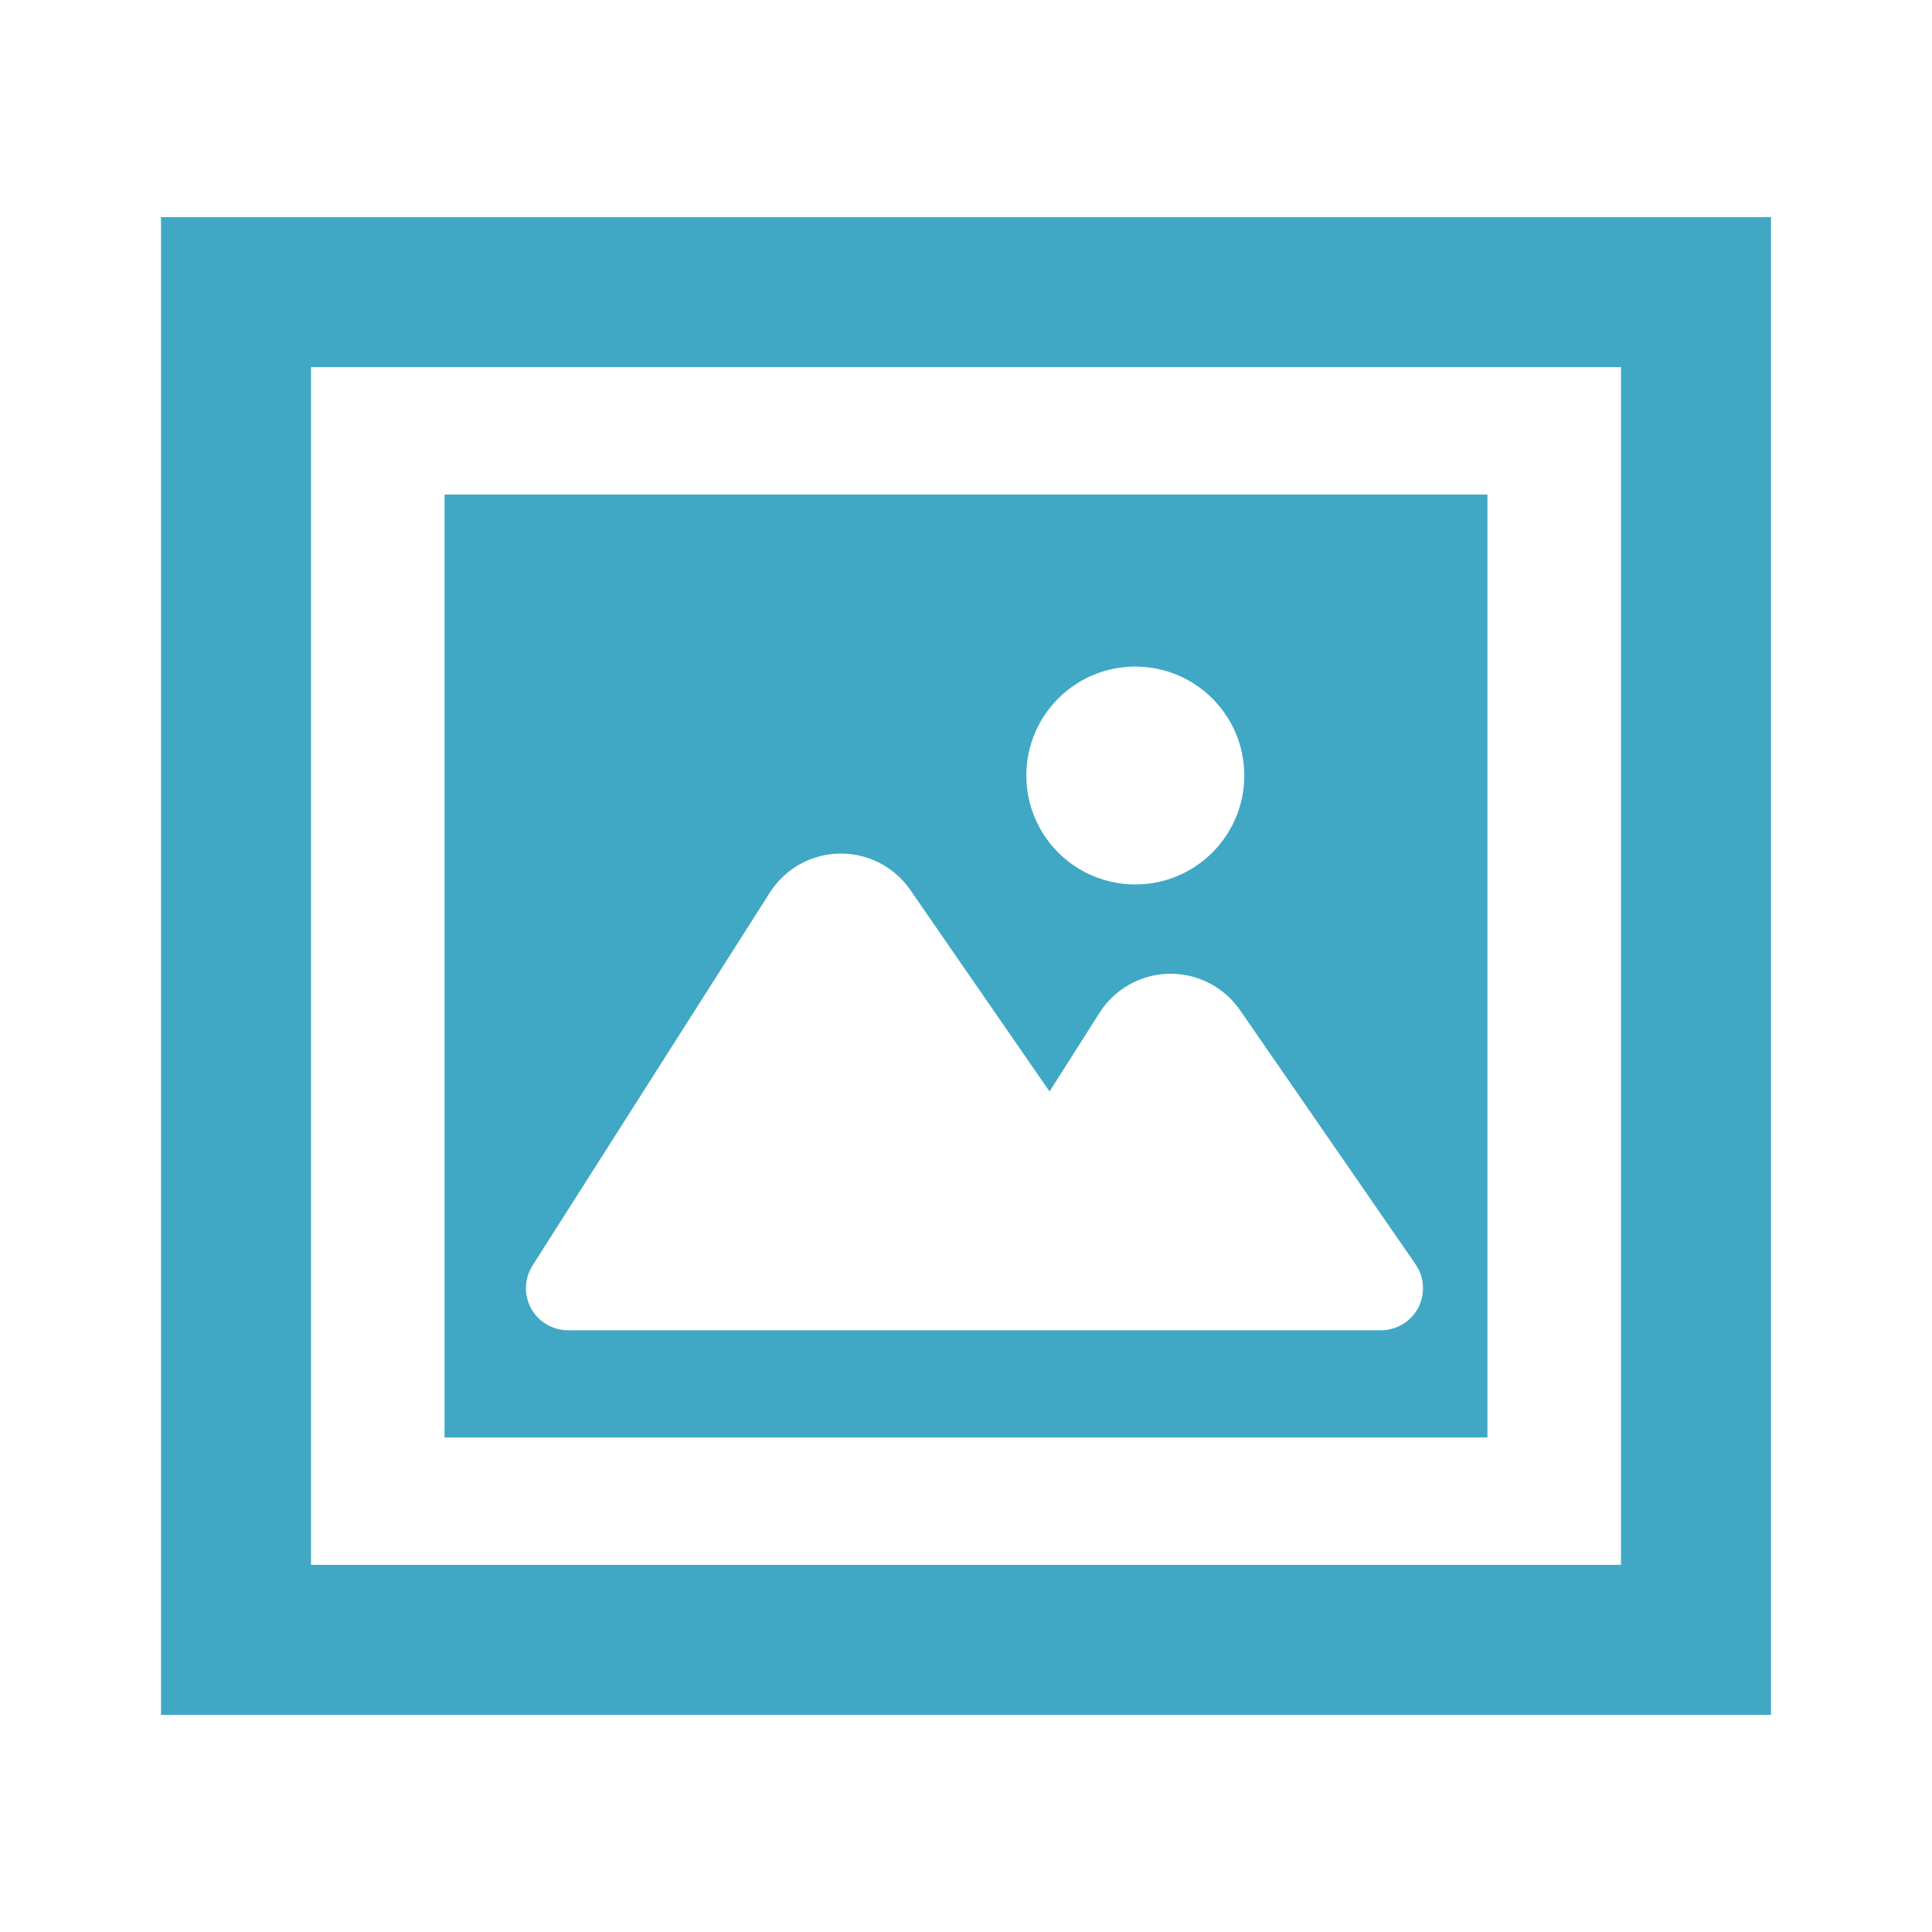
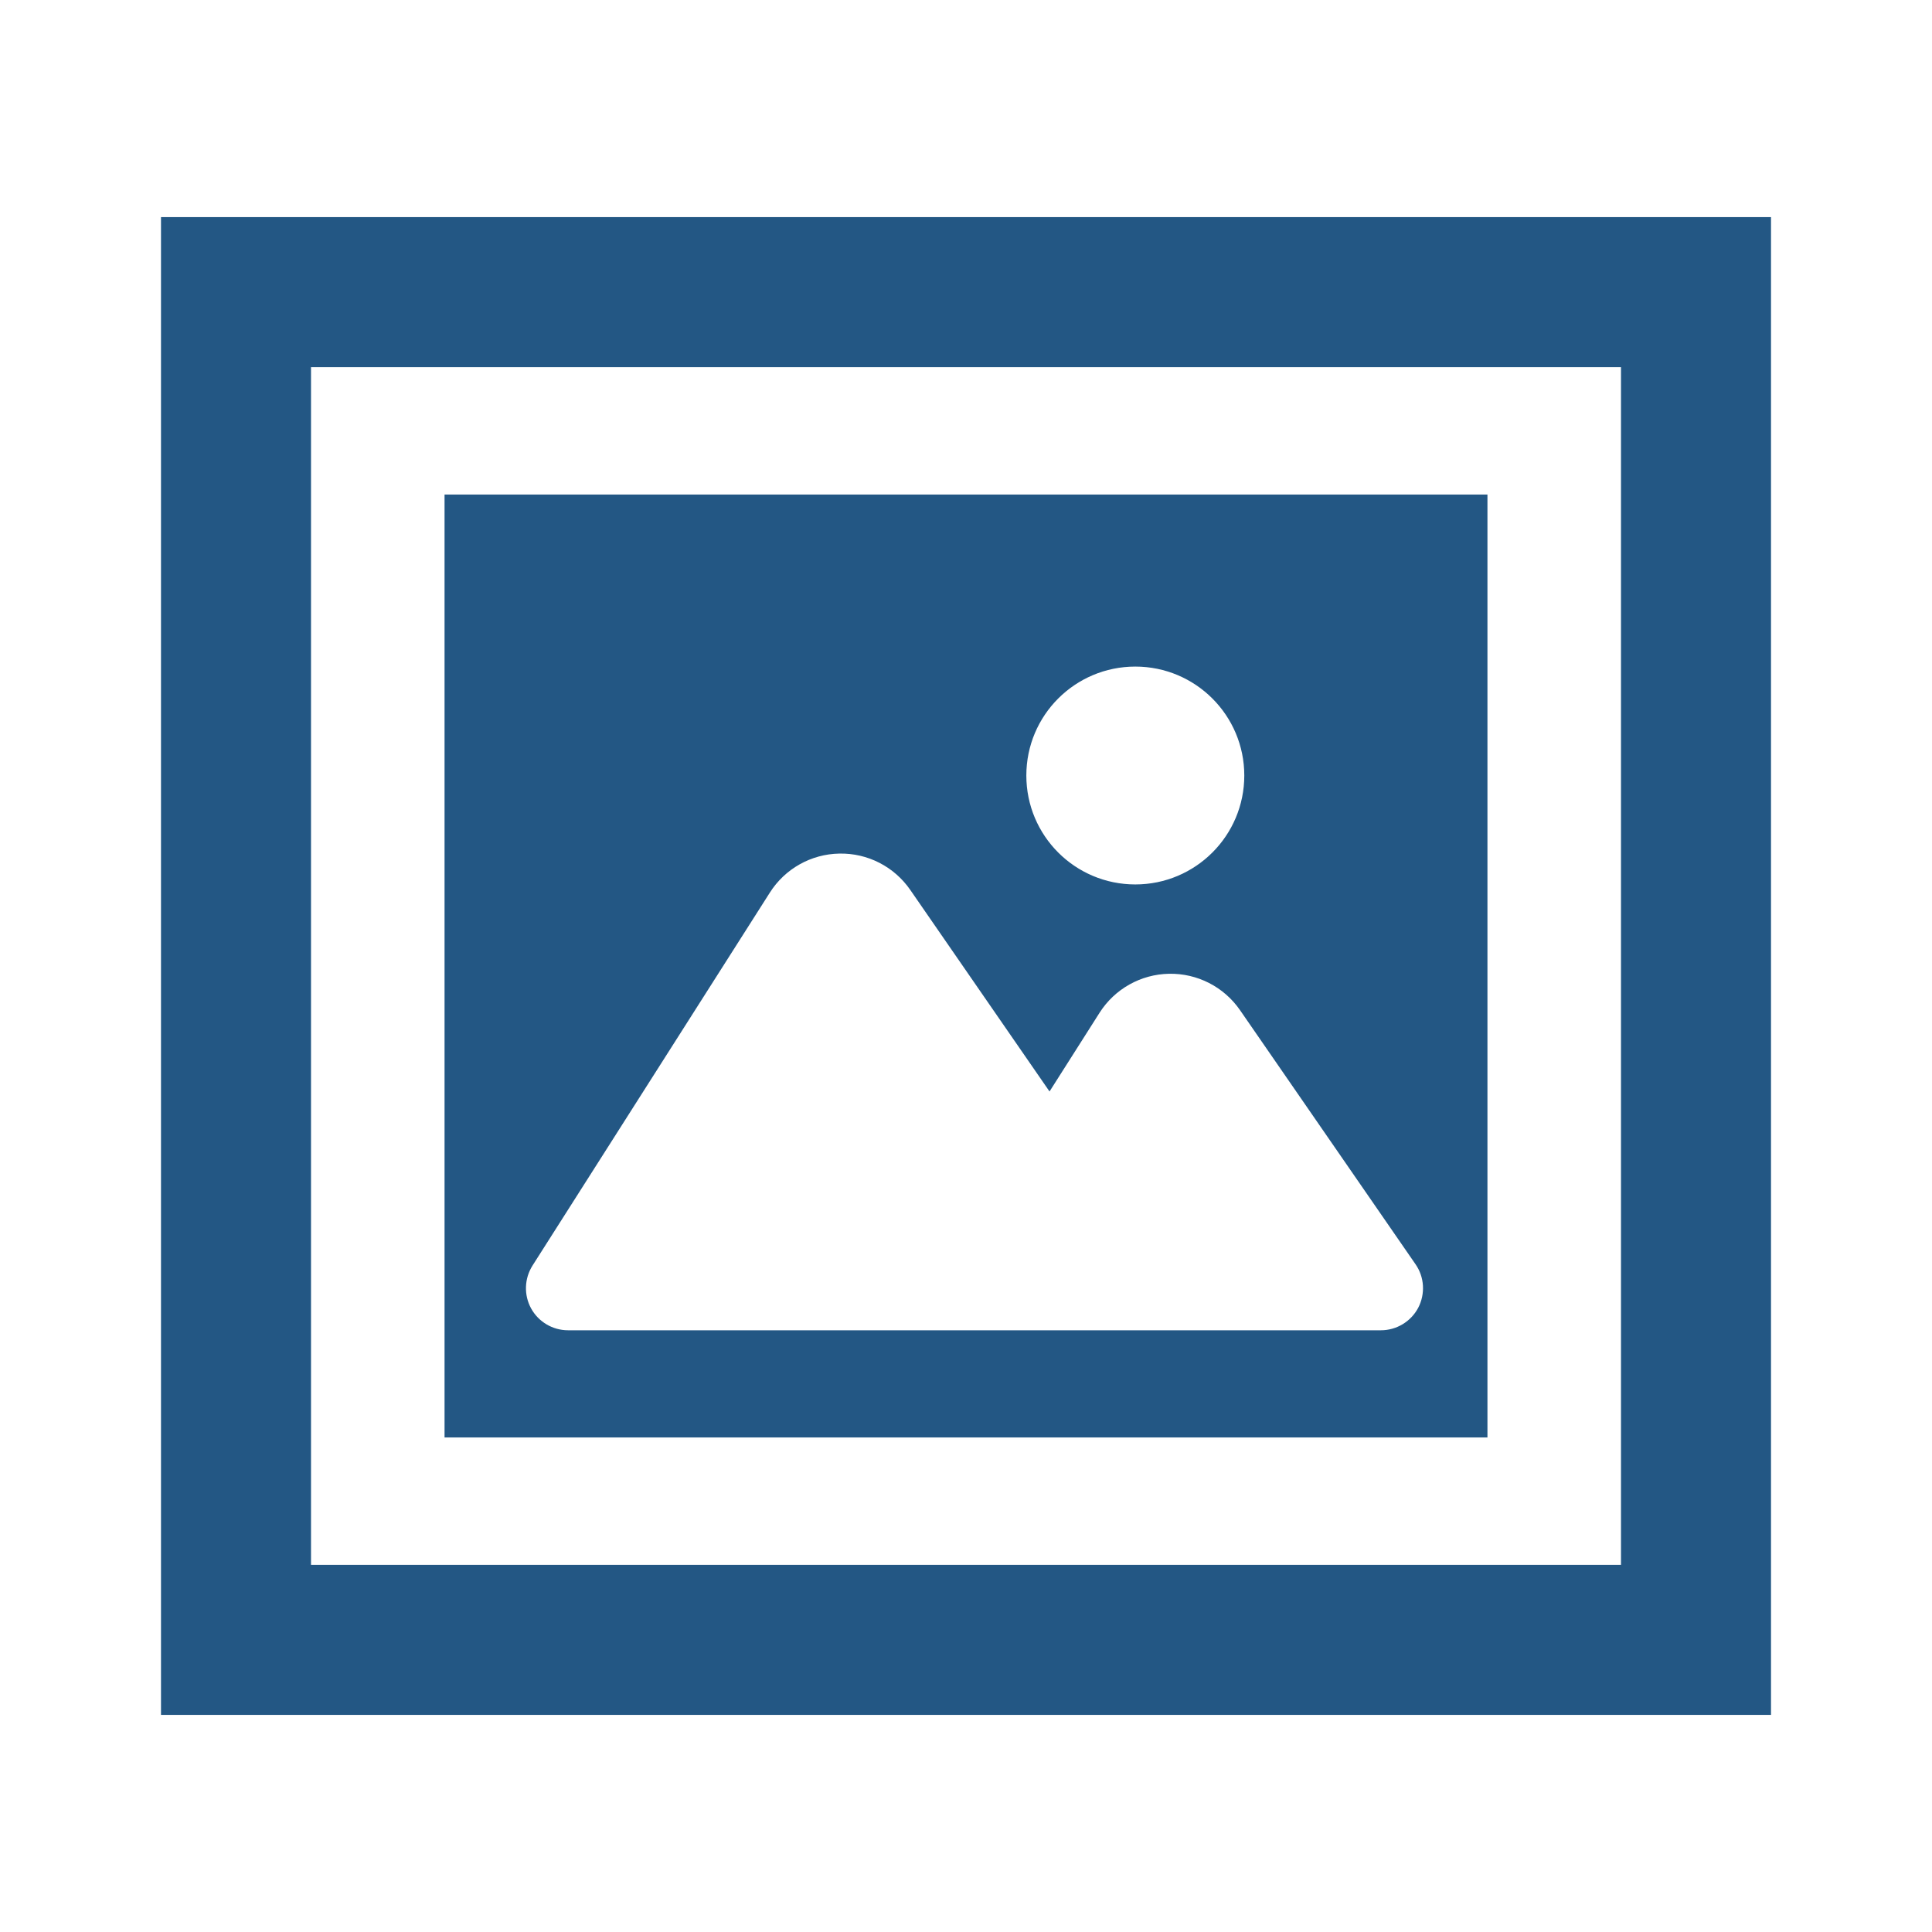
- <svg xmlns="http://www.w3.org/2000/svg" version="1.1" width="256px" height="256px" viewBox="-51.2 -51.2 614.40 614.40" fill="#40a8c4">
+ <svg xmlns="http://www.w3.org/2000/svg" version="1.1" width="24px" height="24px" viewBox="-51.2 -51.2 614.40 614.40" fill="#235784">
  <path d="M421.828,106.063H90.172v299.859h331.656V106.063z M309.844,160.781c19.125,0,34.656,15.5,34.656,34.641 s-15.531,34.641-34.656,34.641c-19.156,0-34.656-15.5-34.656-34.641S290.688,160.781,309.844,160.781z M399.813,364.688 c-2.328,4.406-6.906,7.156-11.875,7.156H129.469c-4.906,0-9.406-2.656-11.766-6.938c-2.344-4.281-2.172-9.5,0.453-13.656 l75.469-118.594c4.813-7.594,13.125-12.25,22.094-12.406c9-0.188,17.453,4.156,22.563,11.563l44.281,64.094l15.906-25.031 c4.828-7.594,13.125-12.234,22.094-12.406c9-0.172,17.438,4.156,22.563,11.547l55.828,80.828 C401.797,354.938,402.109,360.25,399.813,364.688z" />
  <path d="M0,17.844v23.859v452.453h512v-46.828V17.844H0z M464.297,446.438H47.703V65.563h416.594V446.438z" />
</svg>
